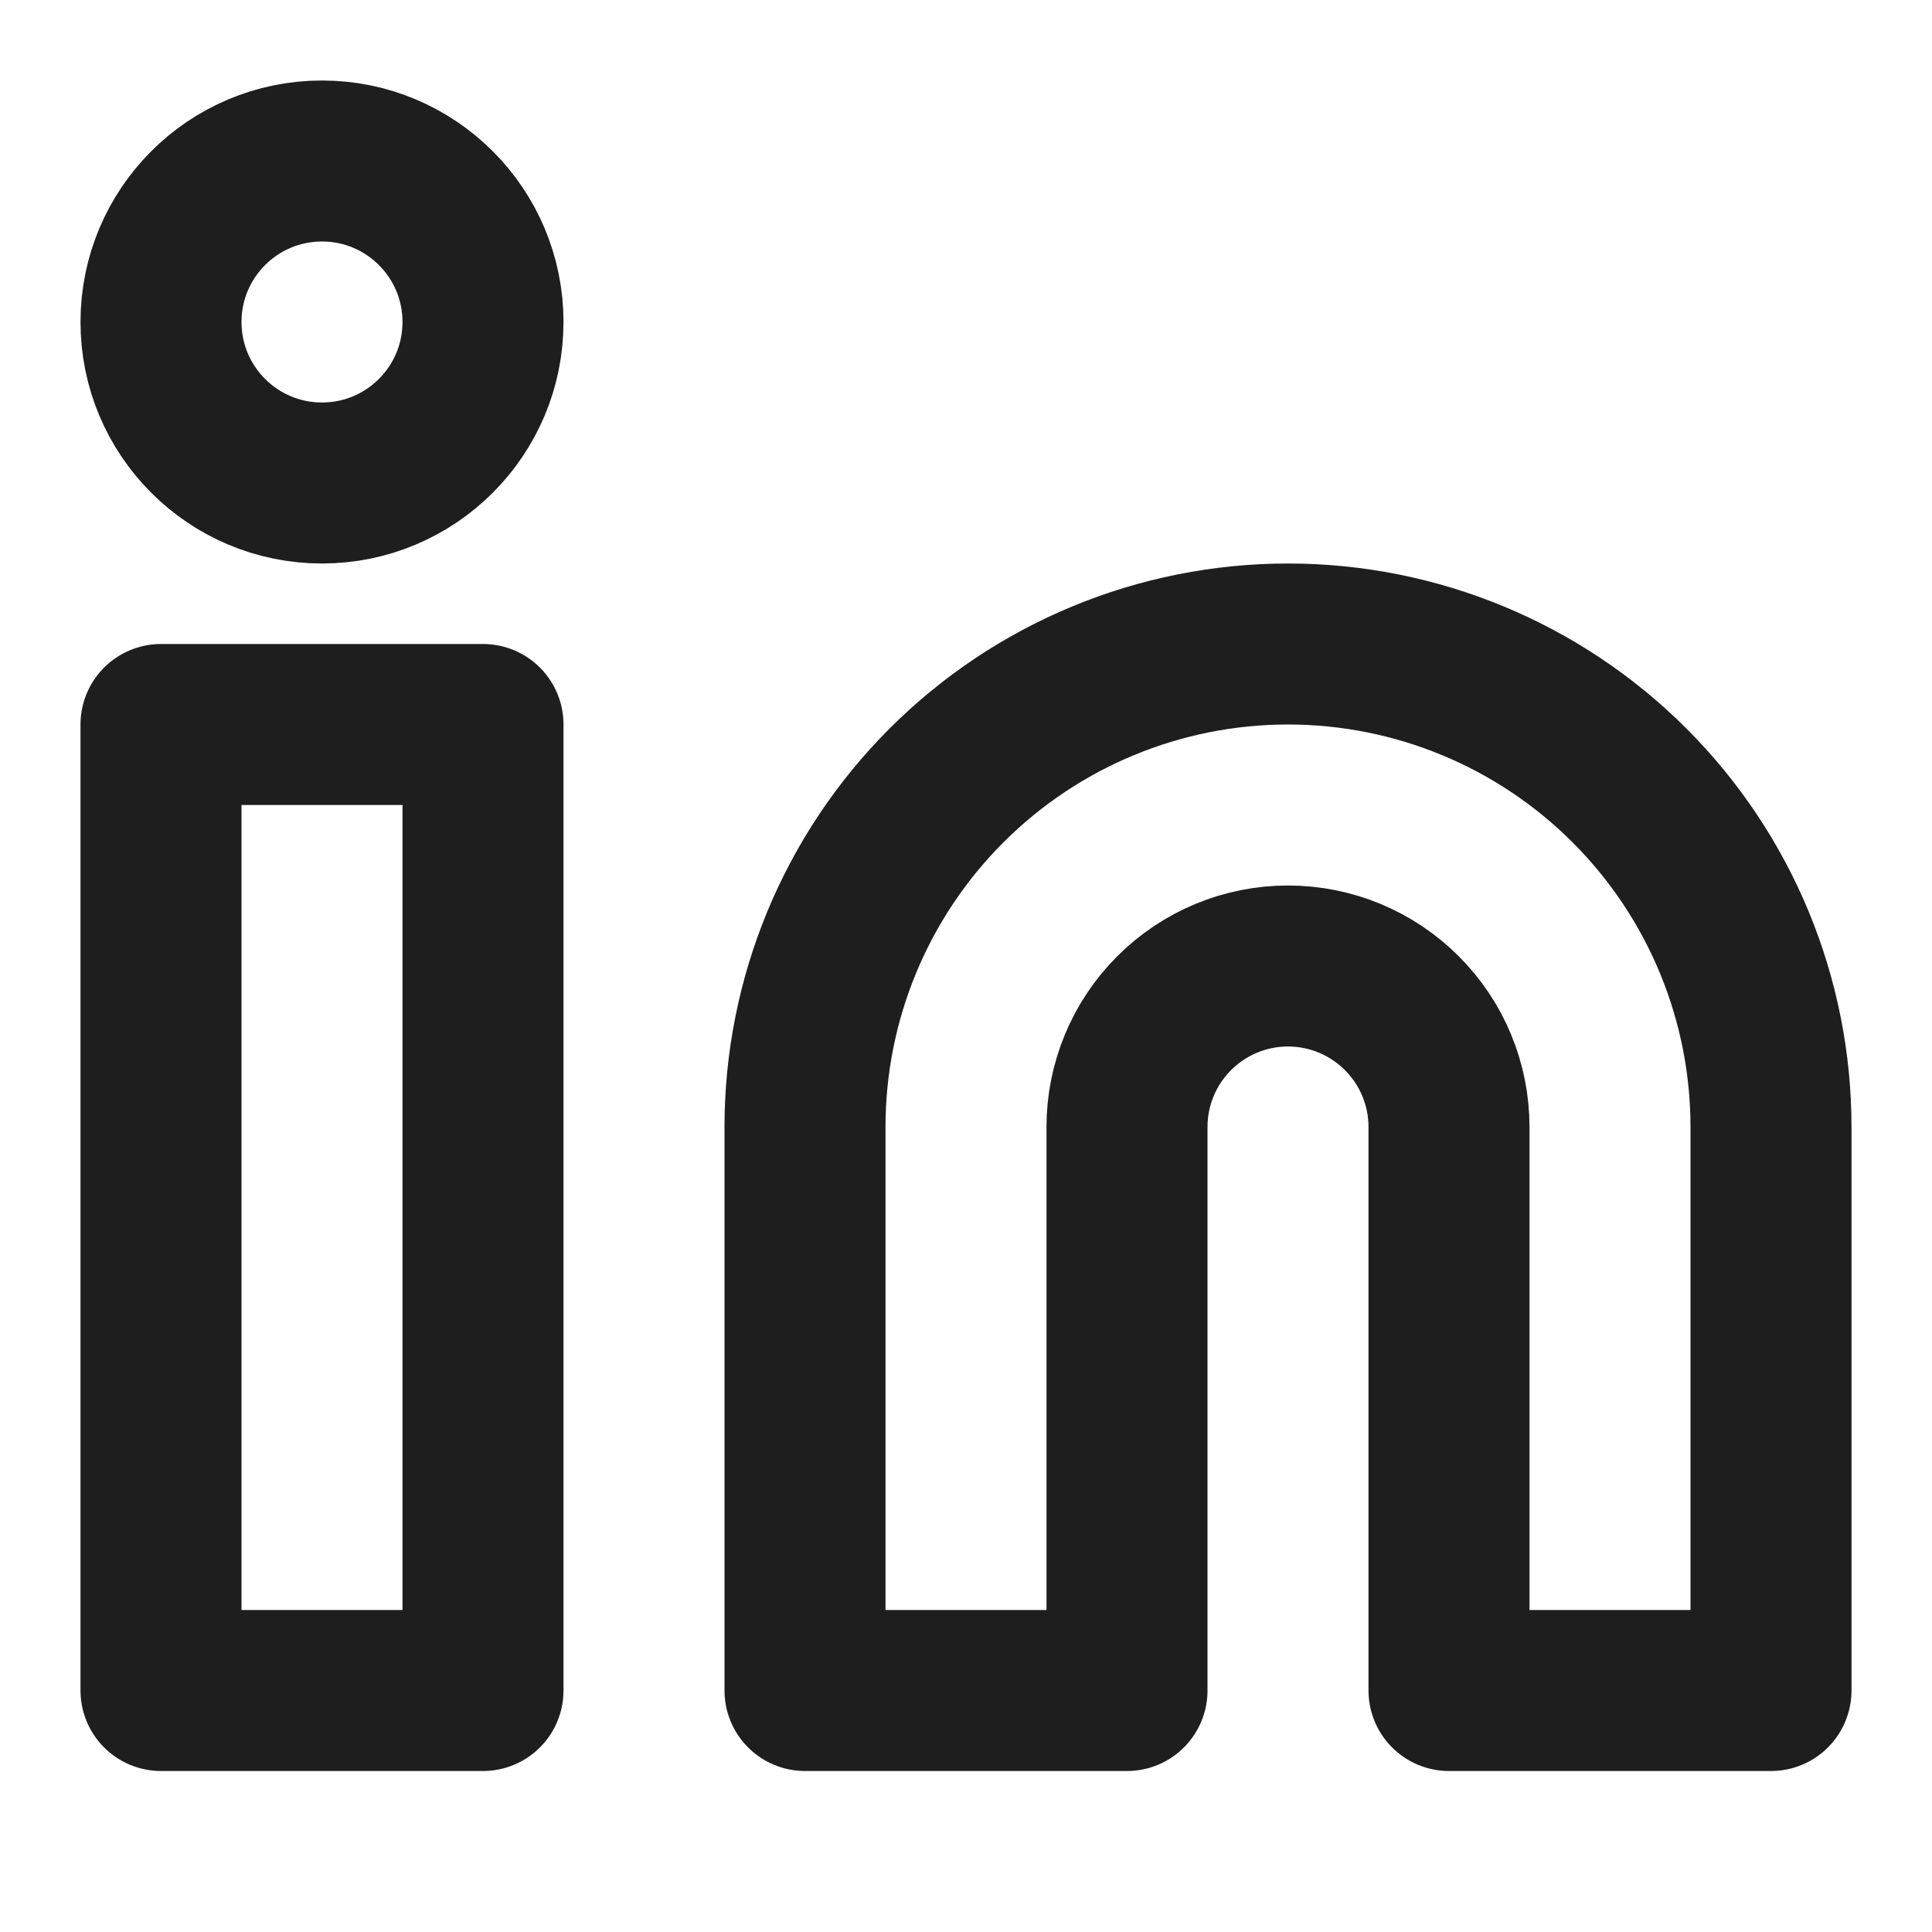
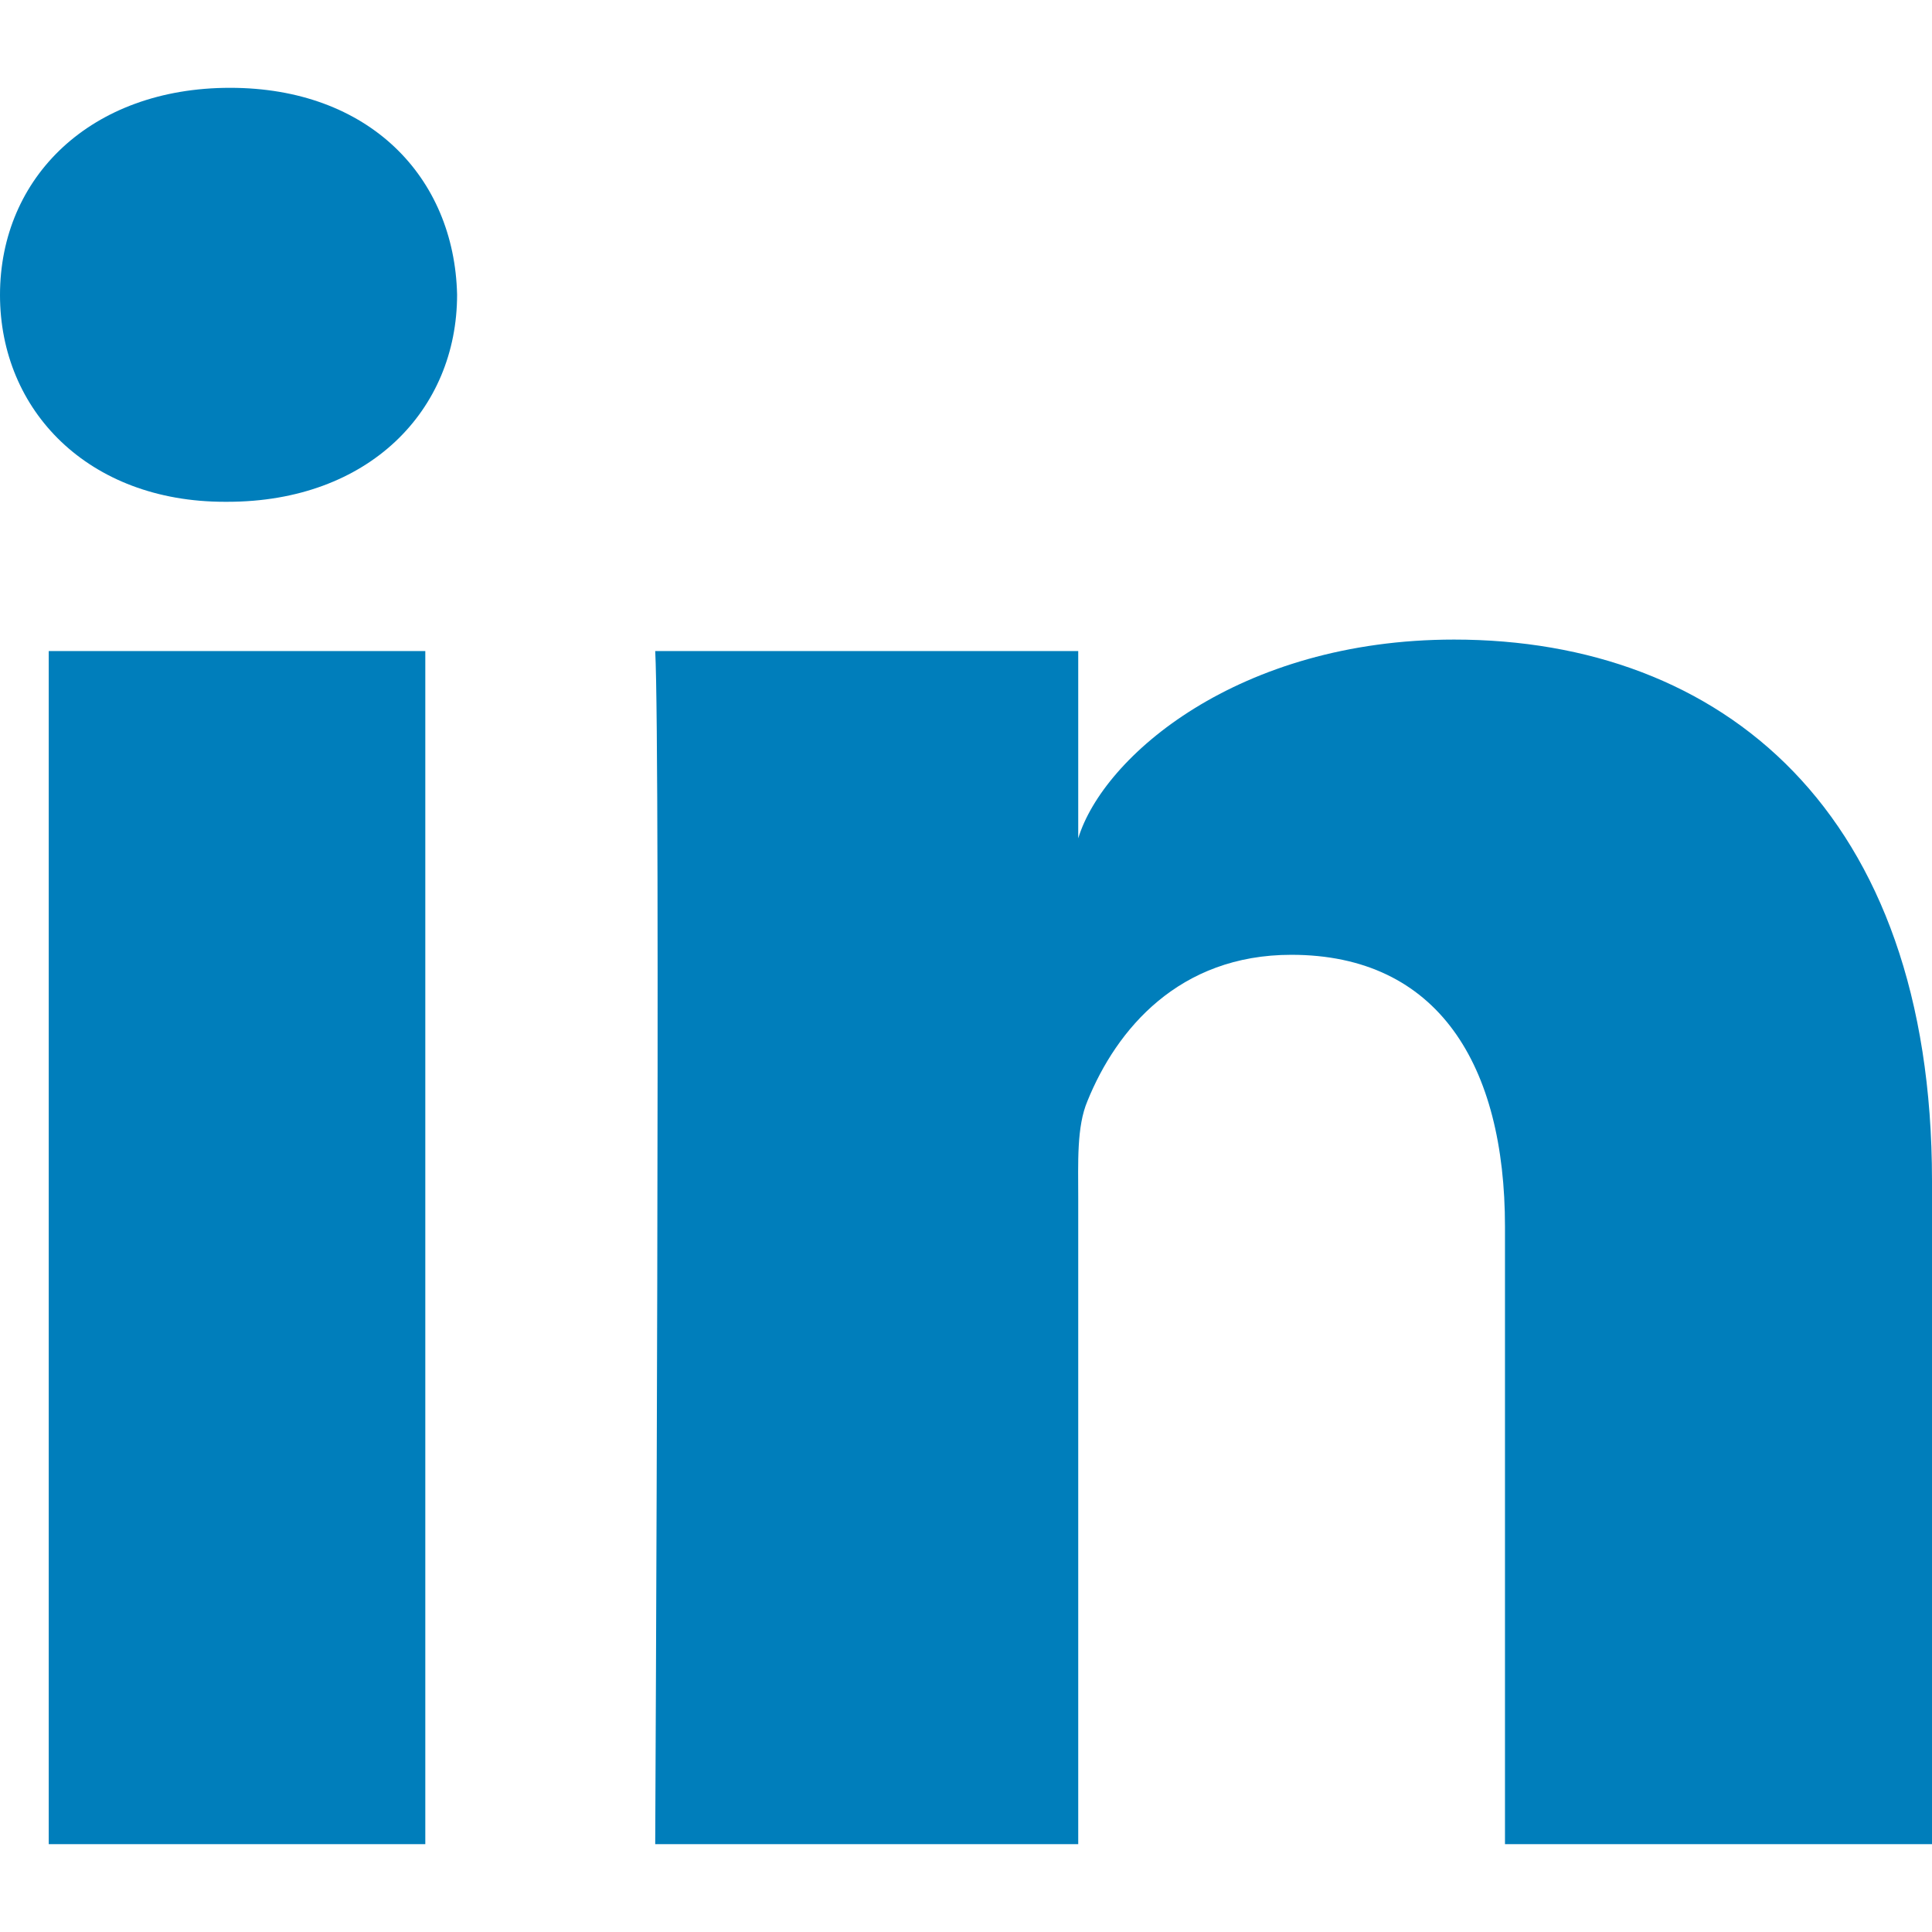
- <svg xmlns="http://www.w3.org/2000/svg" width="48" height="48" viewBox="0 0 48 48" fill="none">
-   <path d="M32 16C35.183 16 38.235 17.264 40.485 19.515C42.736 21.765 44 24.817 44 28V42H36V28C36 26.939 35.579 25.922 34.828 25.172C34.078 24.421 33.061 24 32 24C30.939 24 29.922 24.421 29.172 25.172C28.421 25.922 28 26.939 28 28V42H20V28C20 24.817 21.264 21.765 23.515 19.515C25.765 17.264 28.817 16 32 16Z" stroke="#1E1E1E" stroke-width="4" stroke-linecap="round" stroke-linejoin="round" />
-   <path d="M12 18H4V42H12V18Z" stroke="#1E1E1E" stroke-width="4" stroke-linecap="round" stroke-linejoin="round" />
-   <path d="M8 12C10.209 12 12 10.209 12 8C12 5.791 10.209 4 8 4C5.791 4 4 5.791 4 8C4 10.209 5.791 12 8 12Z" stroke="#1E1E1E" stroke-width="4" stroke-linecap="round" stroke-linejoin="round" />
+ <svg xmlns="http://www.w3.org/2000/svg" width="800px" height="800px" viewBox="0 -2 44 44" version="1.1">
+   <defs>
+ 
+ </defs>
+   <g id="Icons" stroke="none" stroke-width="1" fill="none" fill-rule="evenodd">
+     <g id="Color-" transform="translate(-702, -265)" fill="#007EBB">
+       <path d="M746,305 L736.275,305 L736.275,290.938 C736.275,287.258 734.754,284.745 731.409,284.745 C728.851,284.745 727.428,286.441 726.766,288.075 C726.517,288.661 726.556,289.478 726.556,290.296 L726.556,305 L716.922,305 C716.922,305 717.046,280.091 716.922,277.827 L726.556,277.827 L726.556,282.092 C727.125,280.227 730.204,277.566 735.116,277.566 C741.211,277.566 746,281.474 746,289.891 L746,305 L746,305 Z M707.179,274.428 L707.117,274.428 C704.013,274.428 702,272.351 702,269.718 C702,267.034 704.072,265 707.239,265 C710.403,265 712.348,267.029 712.41,269.71 C712.41,272.343 710.403,274.428 707.179,274.428 L707.179,274.428 L707.179,274.428 Z M703.11,277.827 L711.686,277.827 L711.686,305 L703.11,305 L703.11,277.827 L703.11,277.827 Z" id="LinkedIn">
+ 
+ </path>
+     </g>
+   </g>
</svg>
